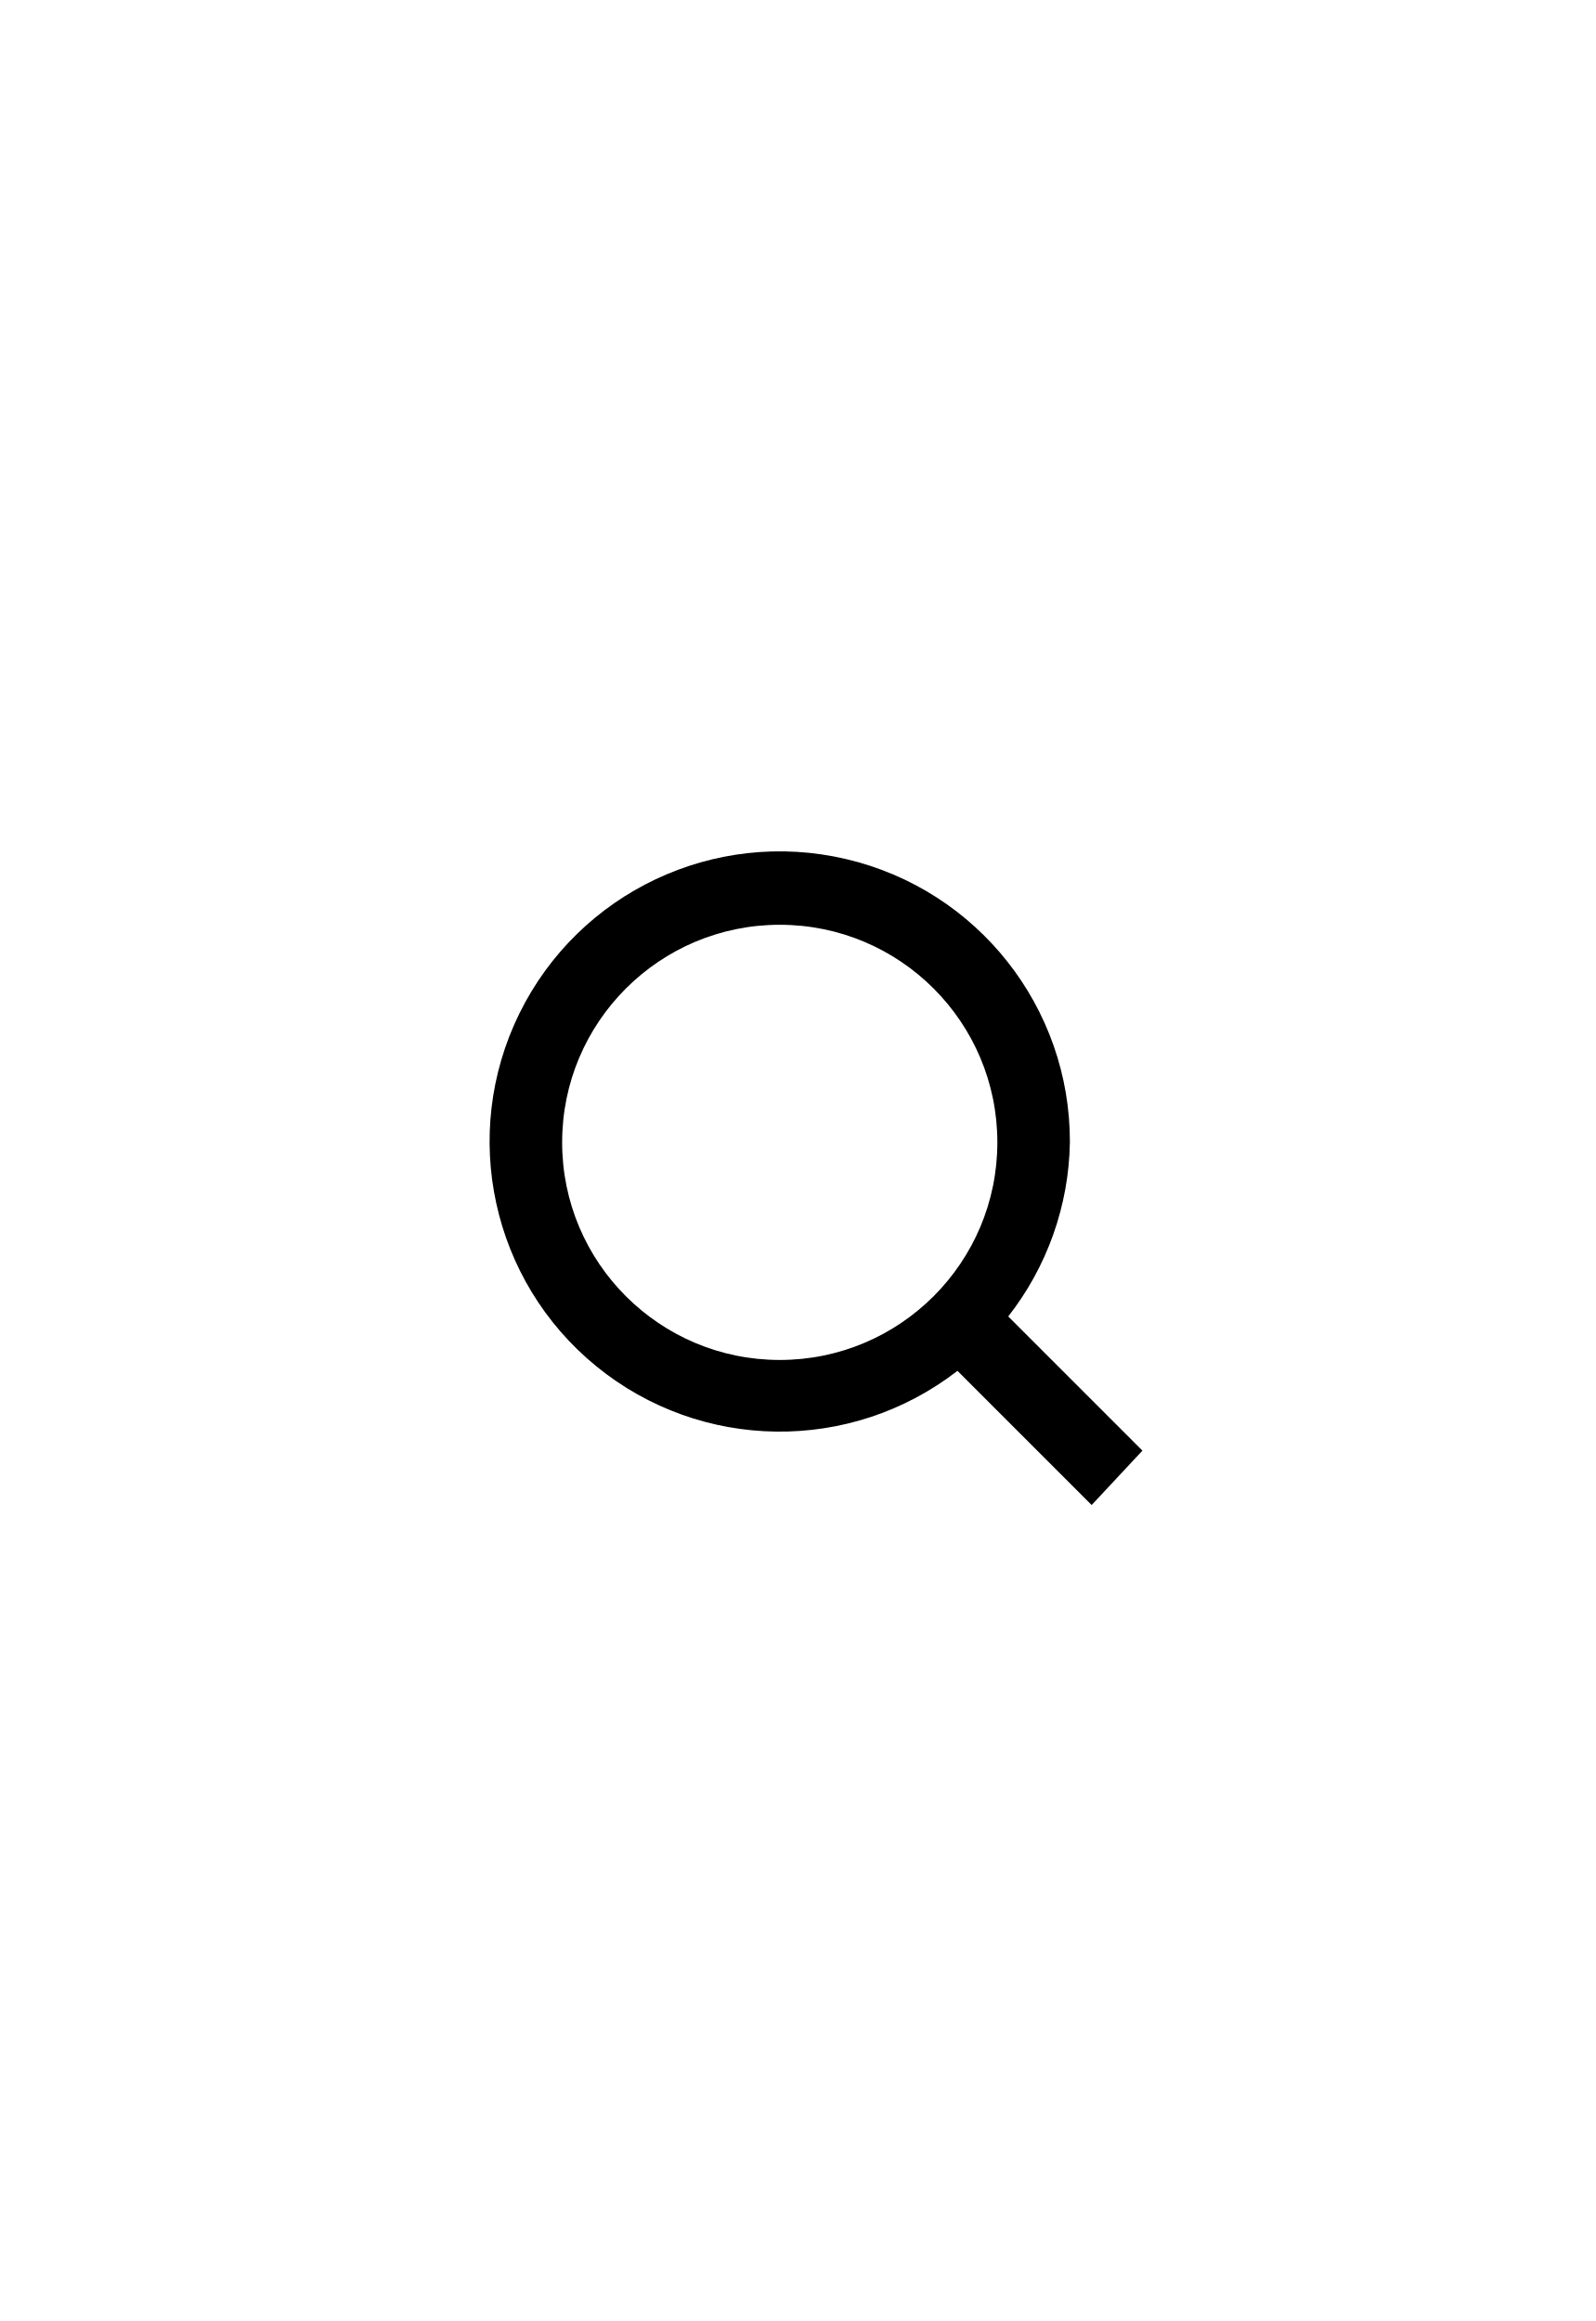
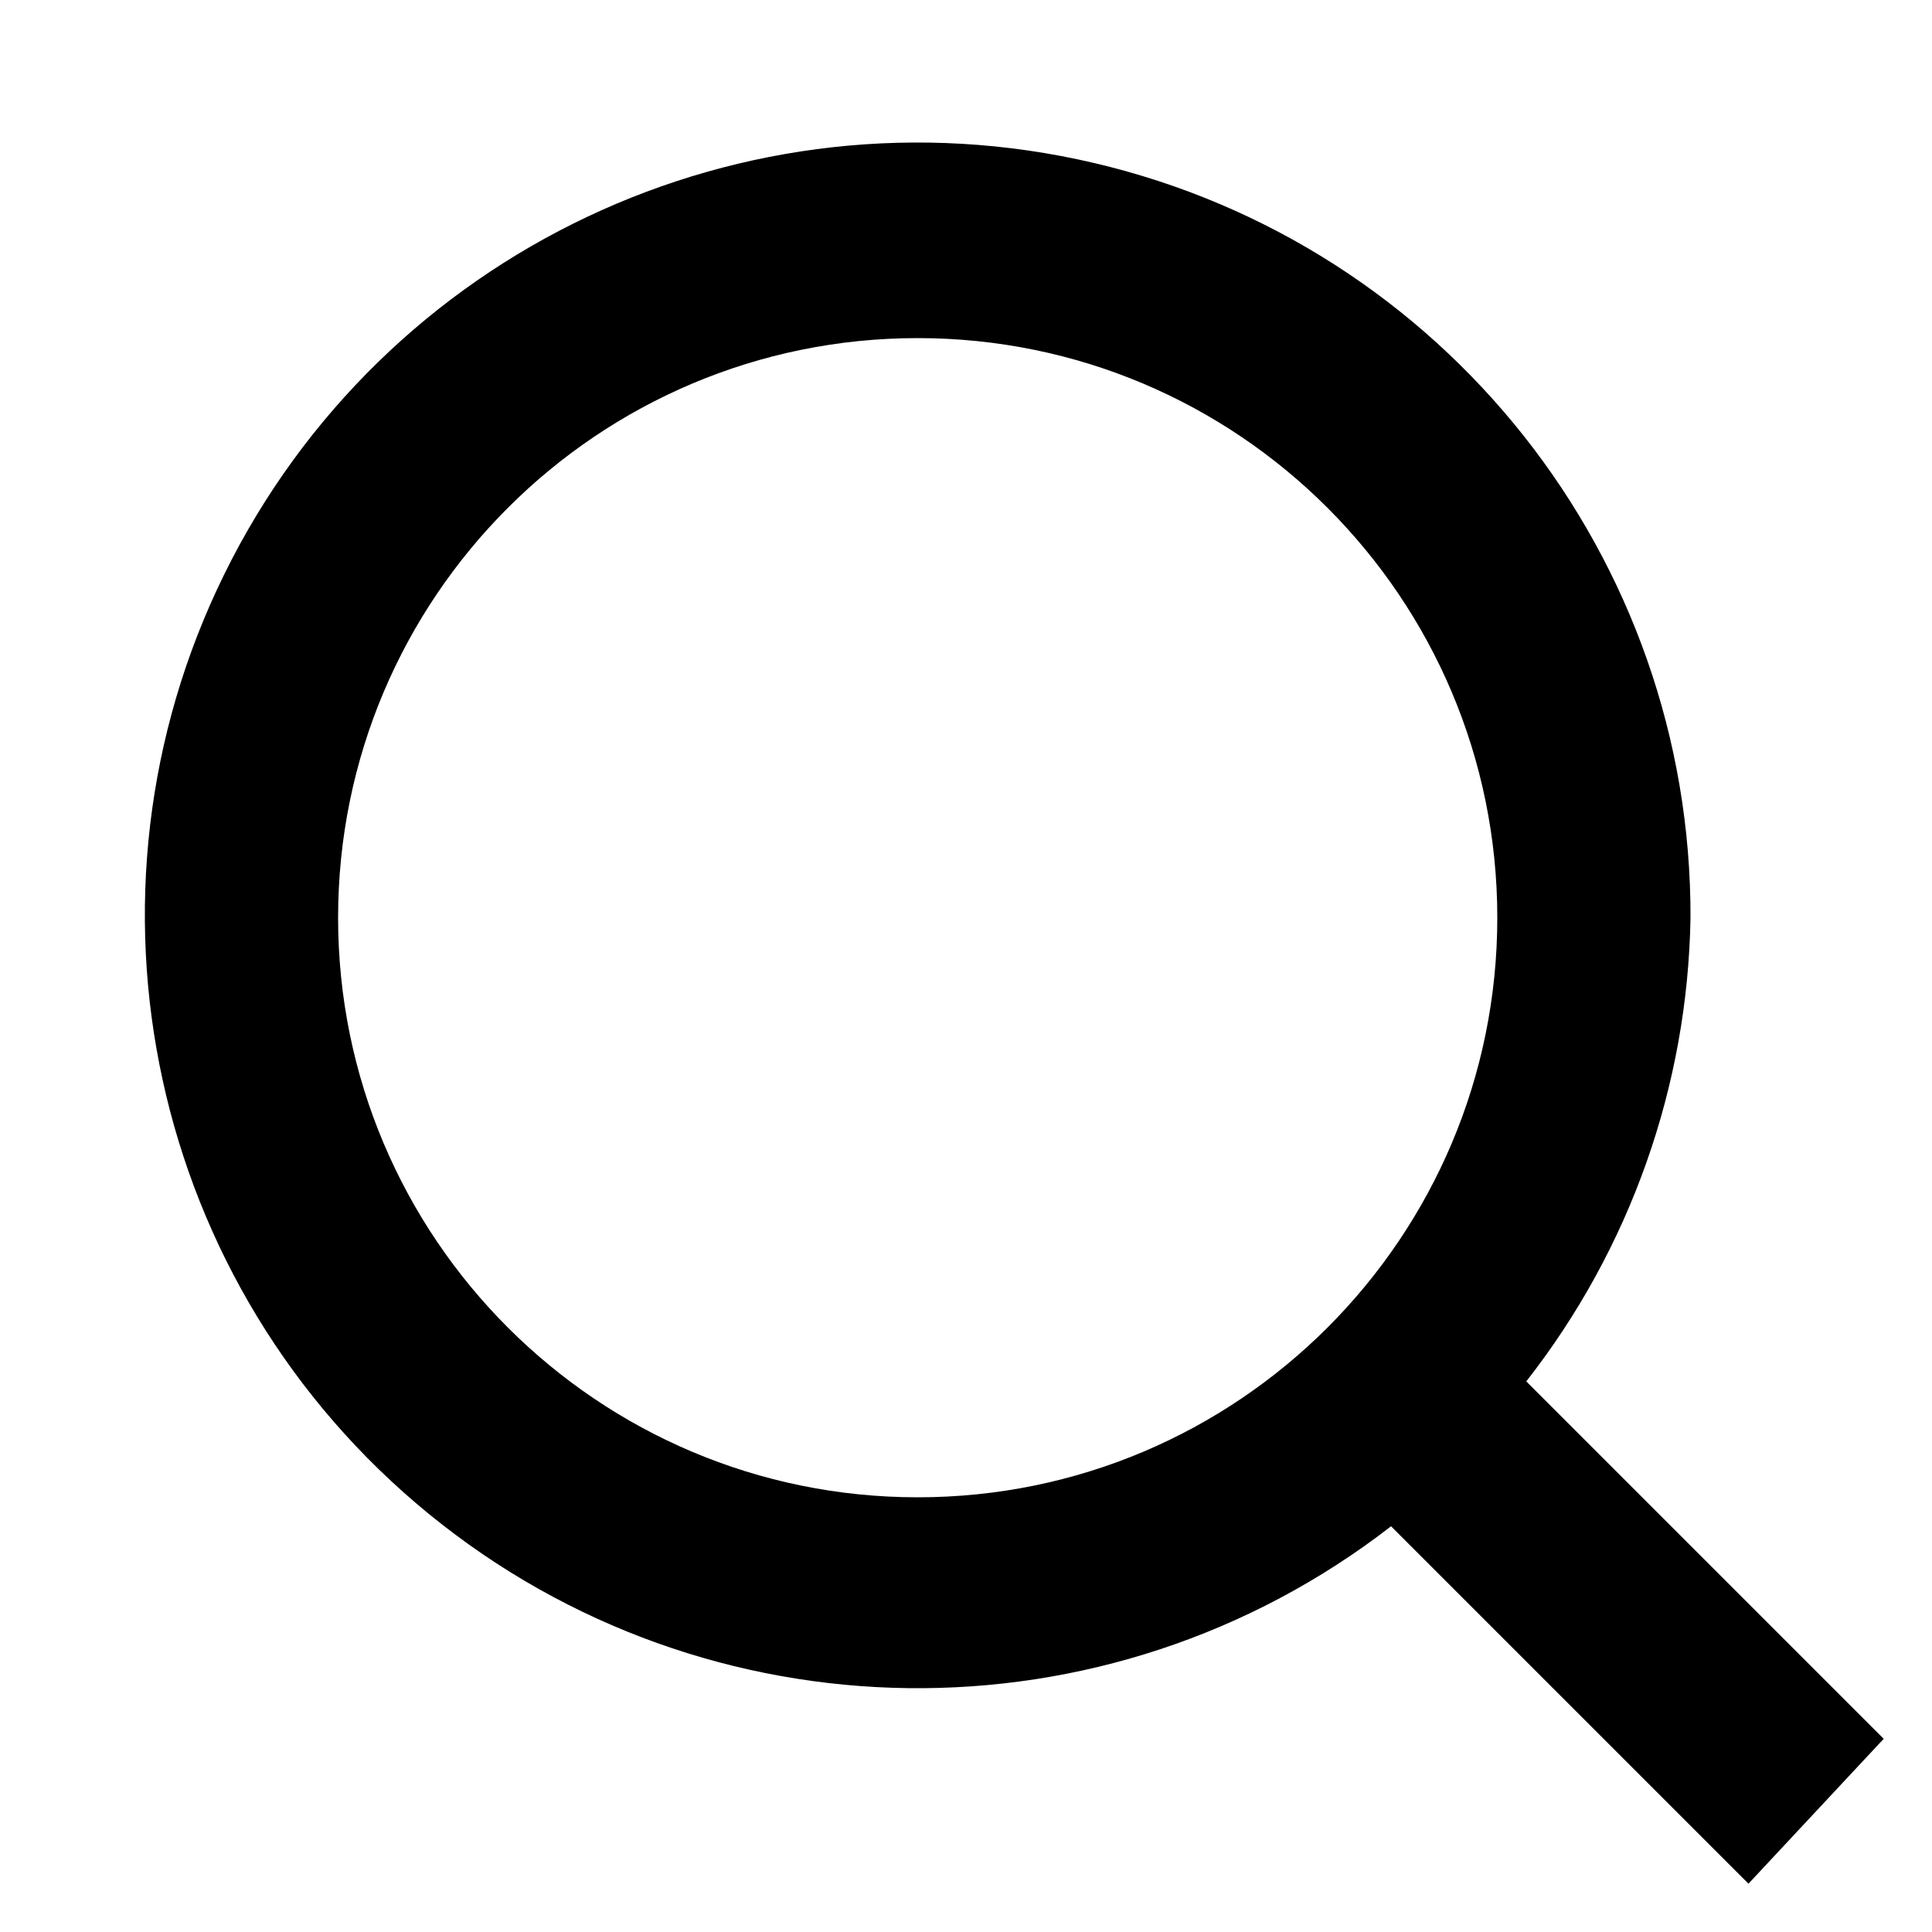
- <svg xmlns="http://www.w3.org/2000/svg" width="44" height="64" fill="none">
-   <path fill="#000" d="m31.5 40-3.7-3.7a8 8 0 0 0 1.7-4.8 8 8 0 1 0-3.1 6.3l3.7 3.7 1.4-1.5Zm-10-2.5a6 6 0 0 1-6-6 6 6 0 0 1 12 0 6 6 0 0 1-6 6Z" />
+ <svg xmlns="http://www.w3.org/2000/svg" width="20" height="20" fill="none">
+   <path fill="#000" d="m19.5 18-3.7-3.7a8 8 0 0 0 1.7-4.8 8 8 0 1 0-3.1 6.3l3.7 3.7 1.4-1.5Zm-10-2.5a6 6 0 0 1-6-6 6 6 0 0 1 12 0 6 6 0 0 1-6 6Z" />
</svg>
